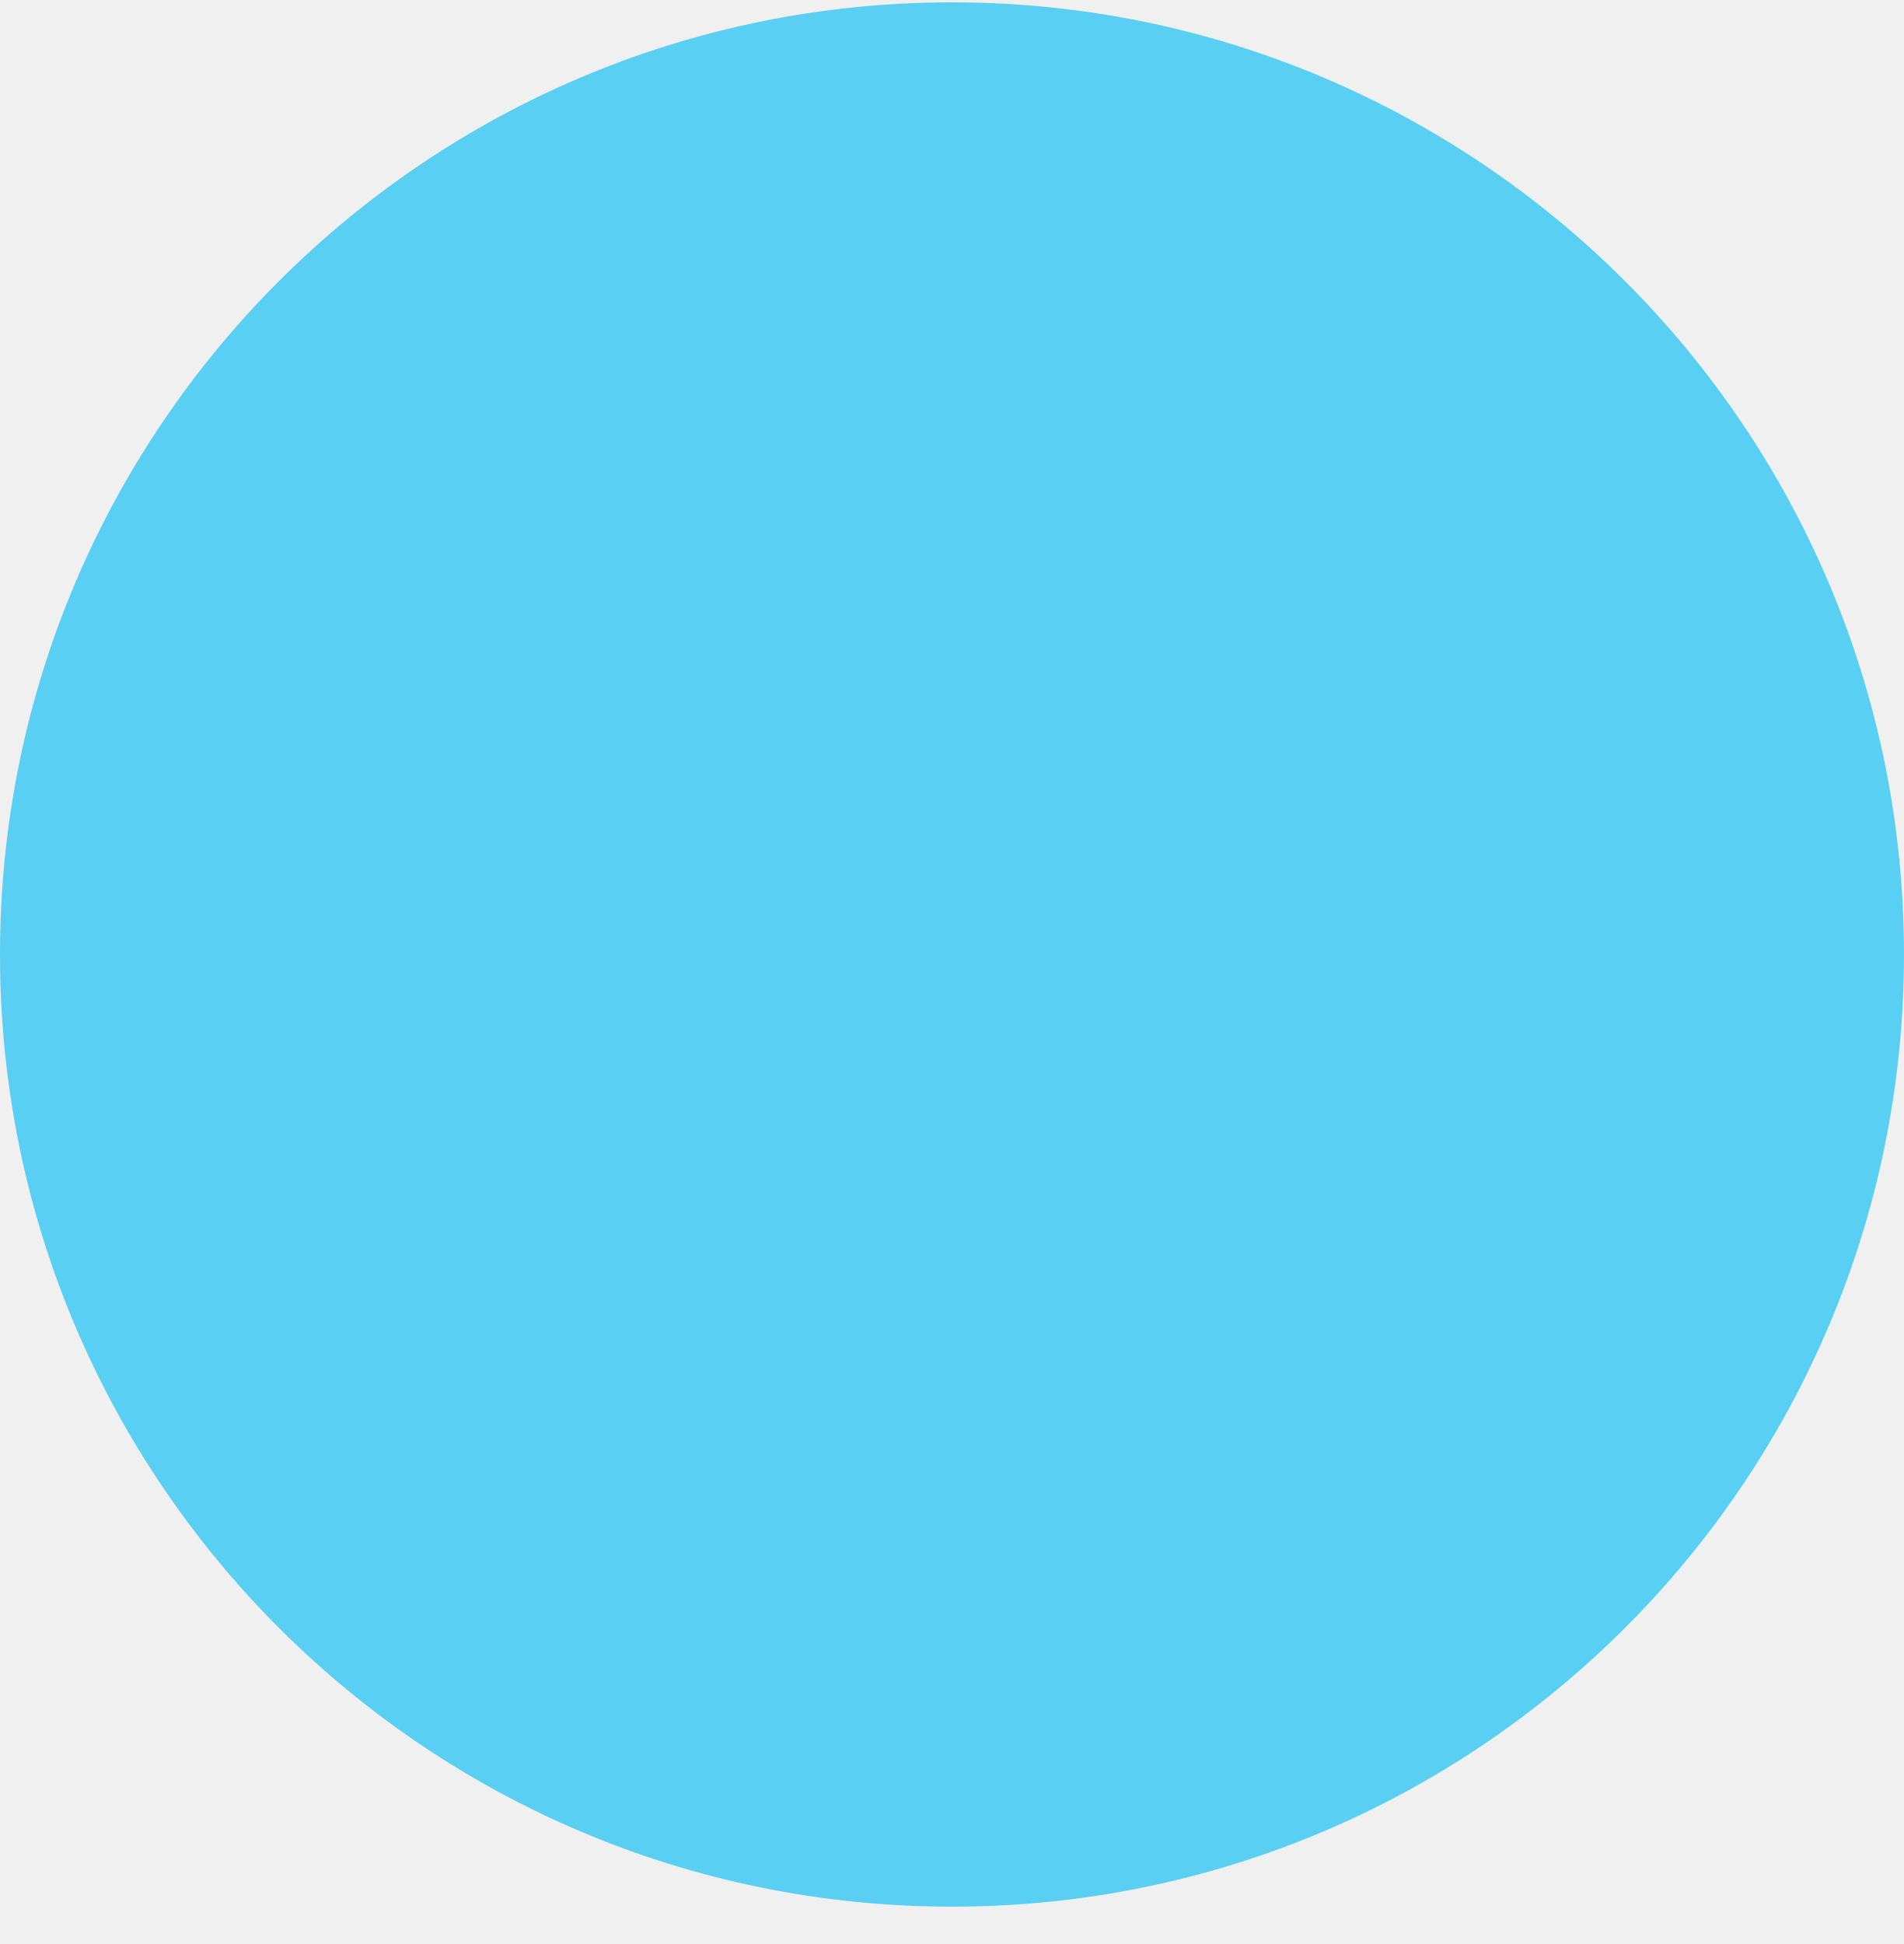
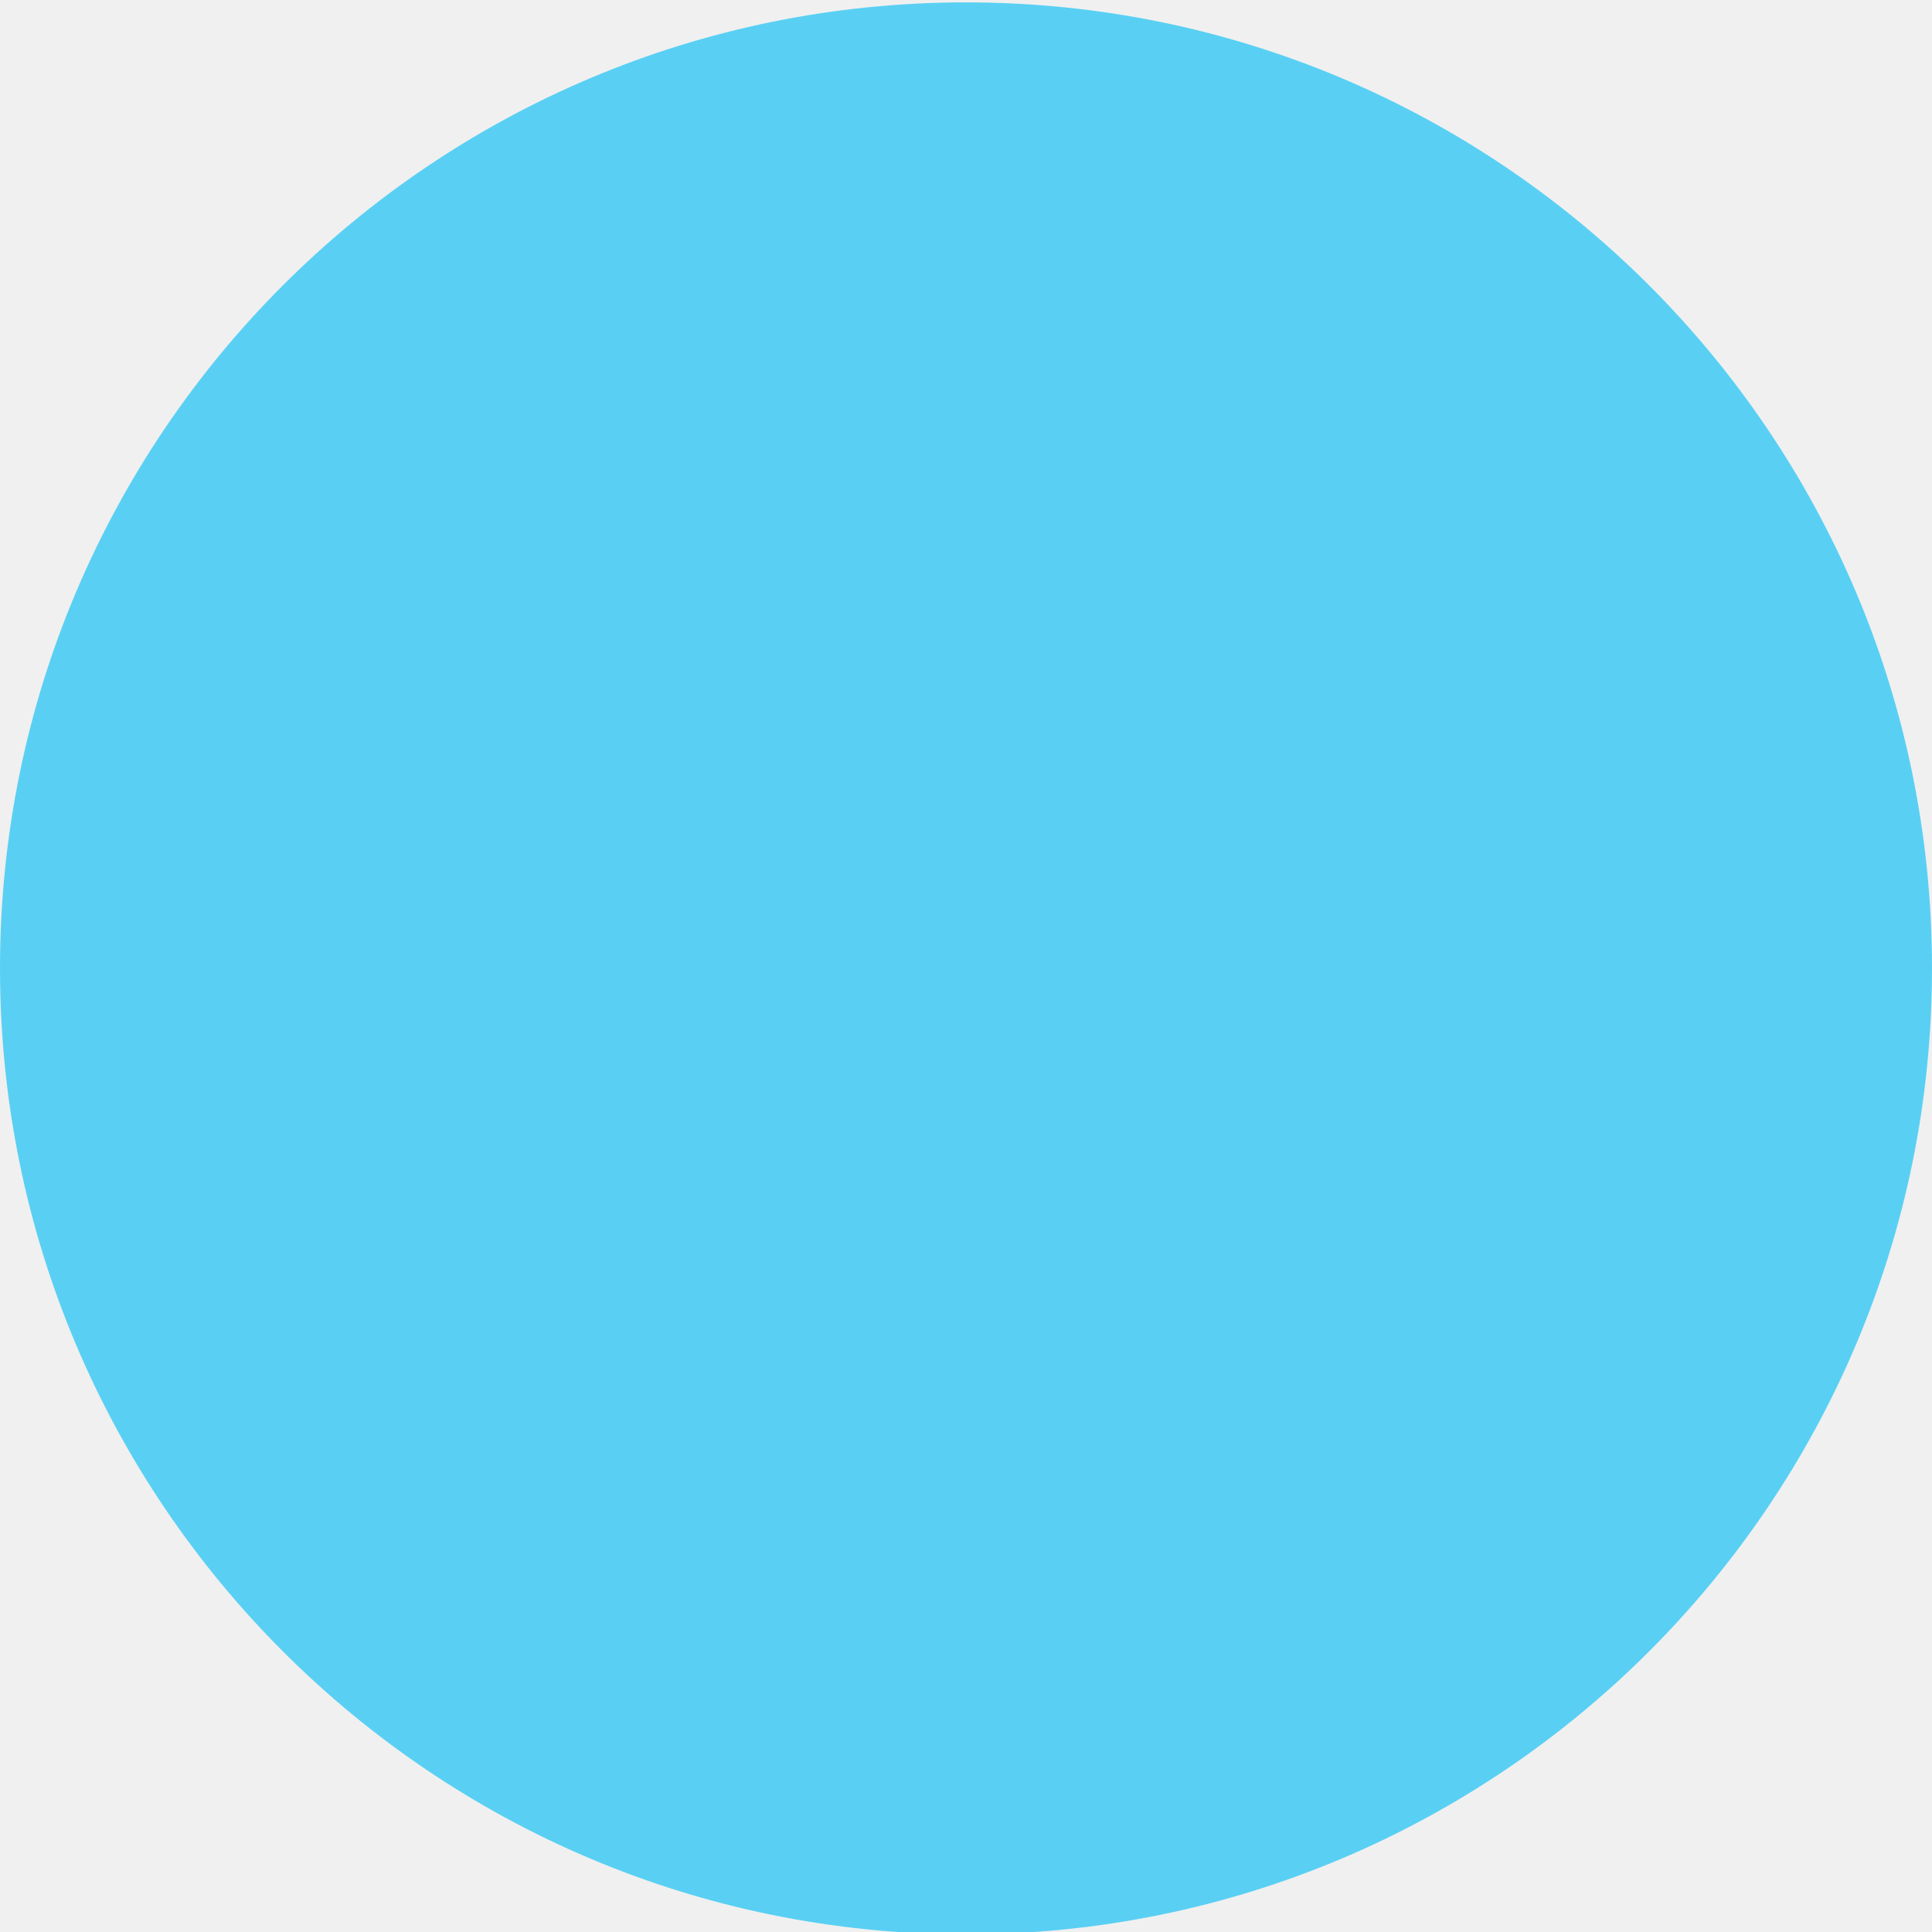
- <svg xmlns="http://www.w3.org/2000/svg" width="48" height="49" viewBox="0 0 48 49" fill="none">
+ <svg xmlns="http://www.w3.org/2000/svg" width="48" height="48" viewBox="0 0 48 48" fill="none">
  <g clip-path="url(#clip0_2288_834)">
    <circle cx="24" cy="24.059" r="24" fill="#59D0F3" />
  </g>
  <defs>
    <clipPath id="clip0_2288_834">
      <rect width="48" height="48" fill="white" transform="translate(0 0.0585938)" />
    </clipPath>
  </defs>
</svg>
